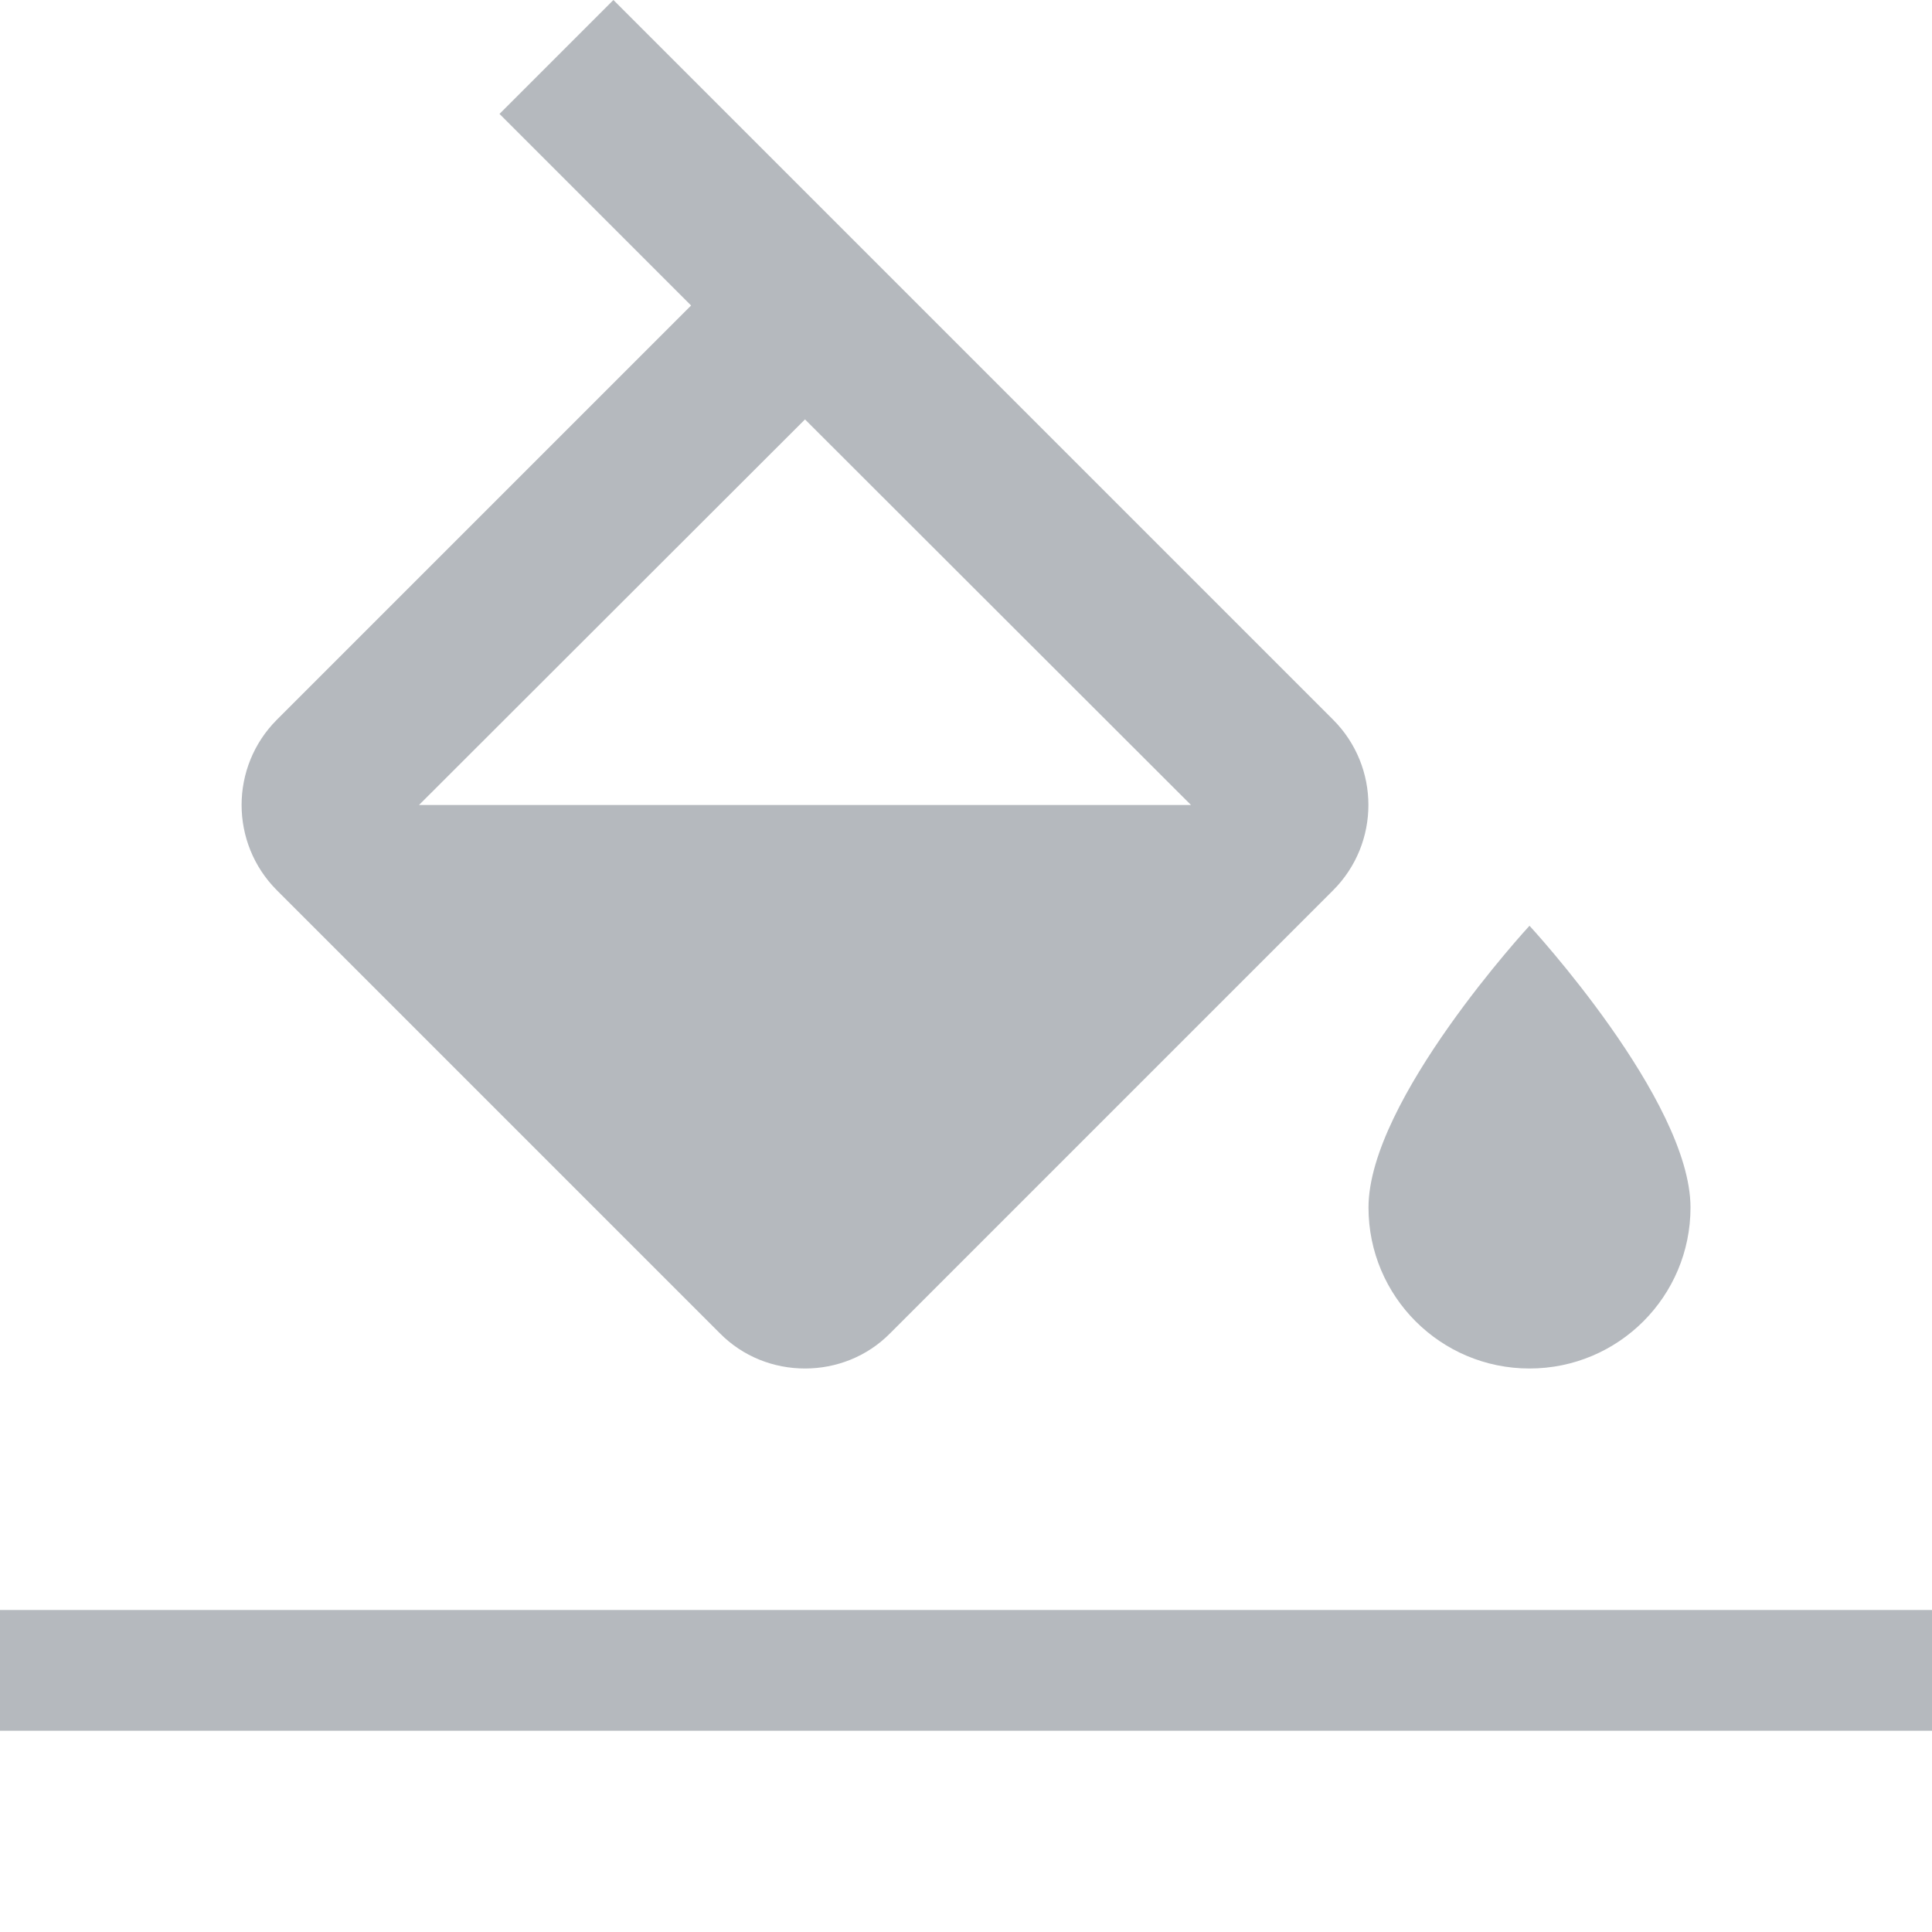
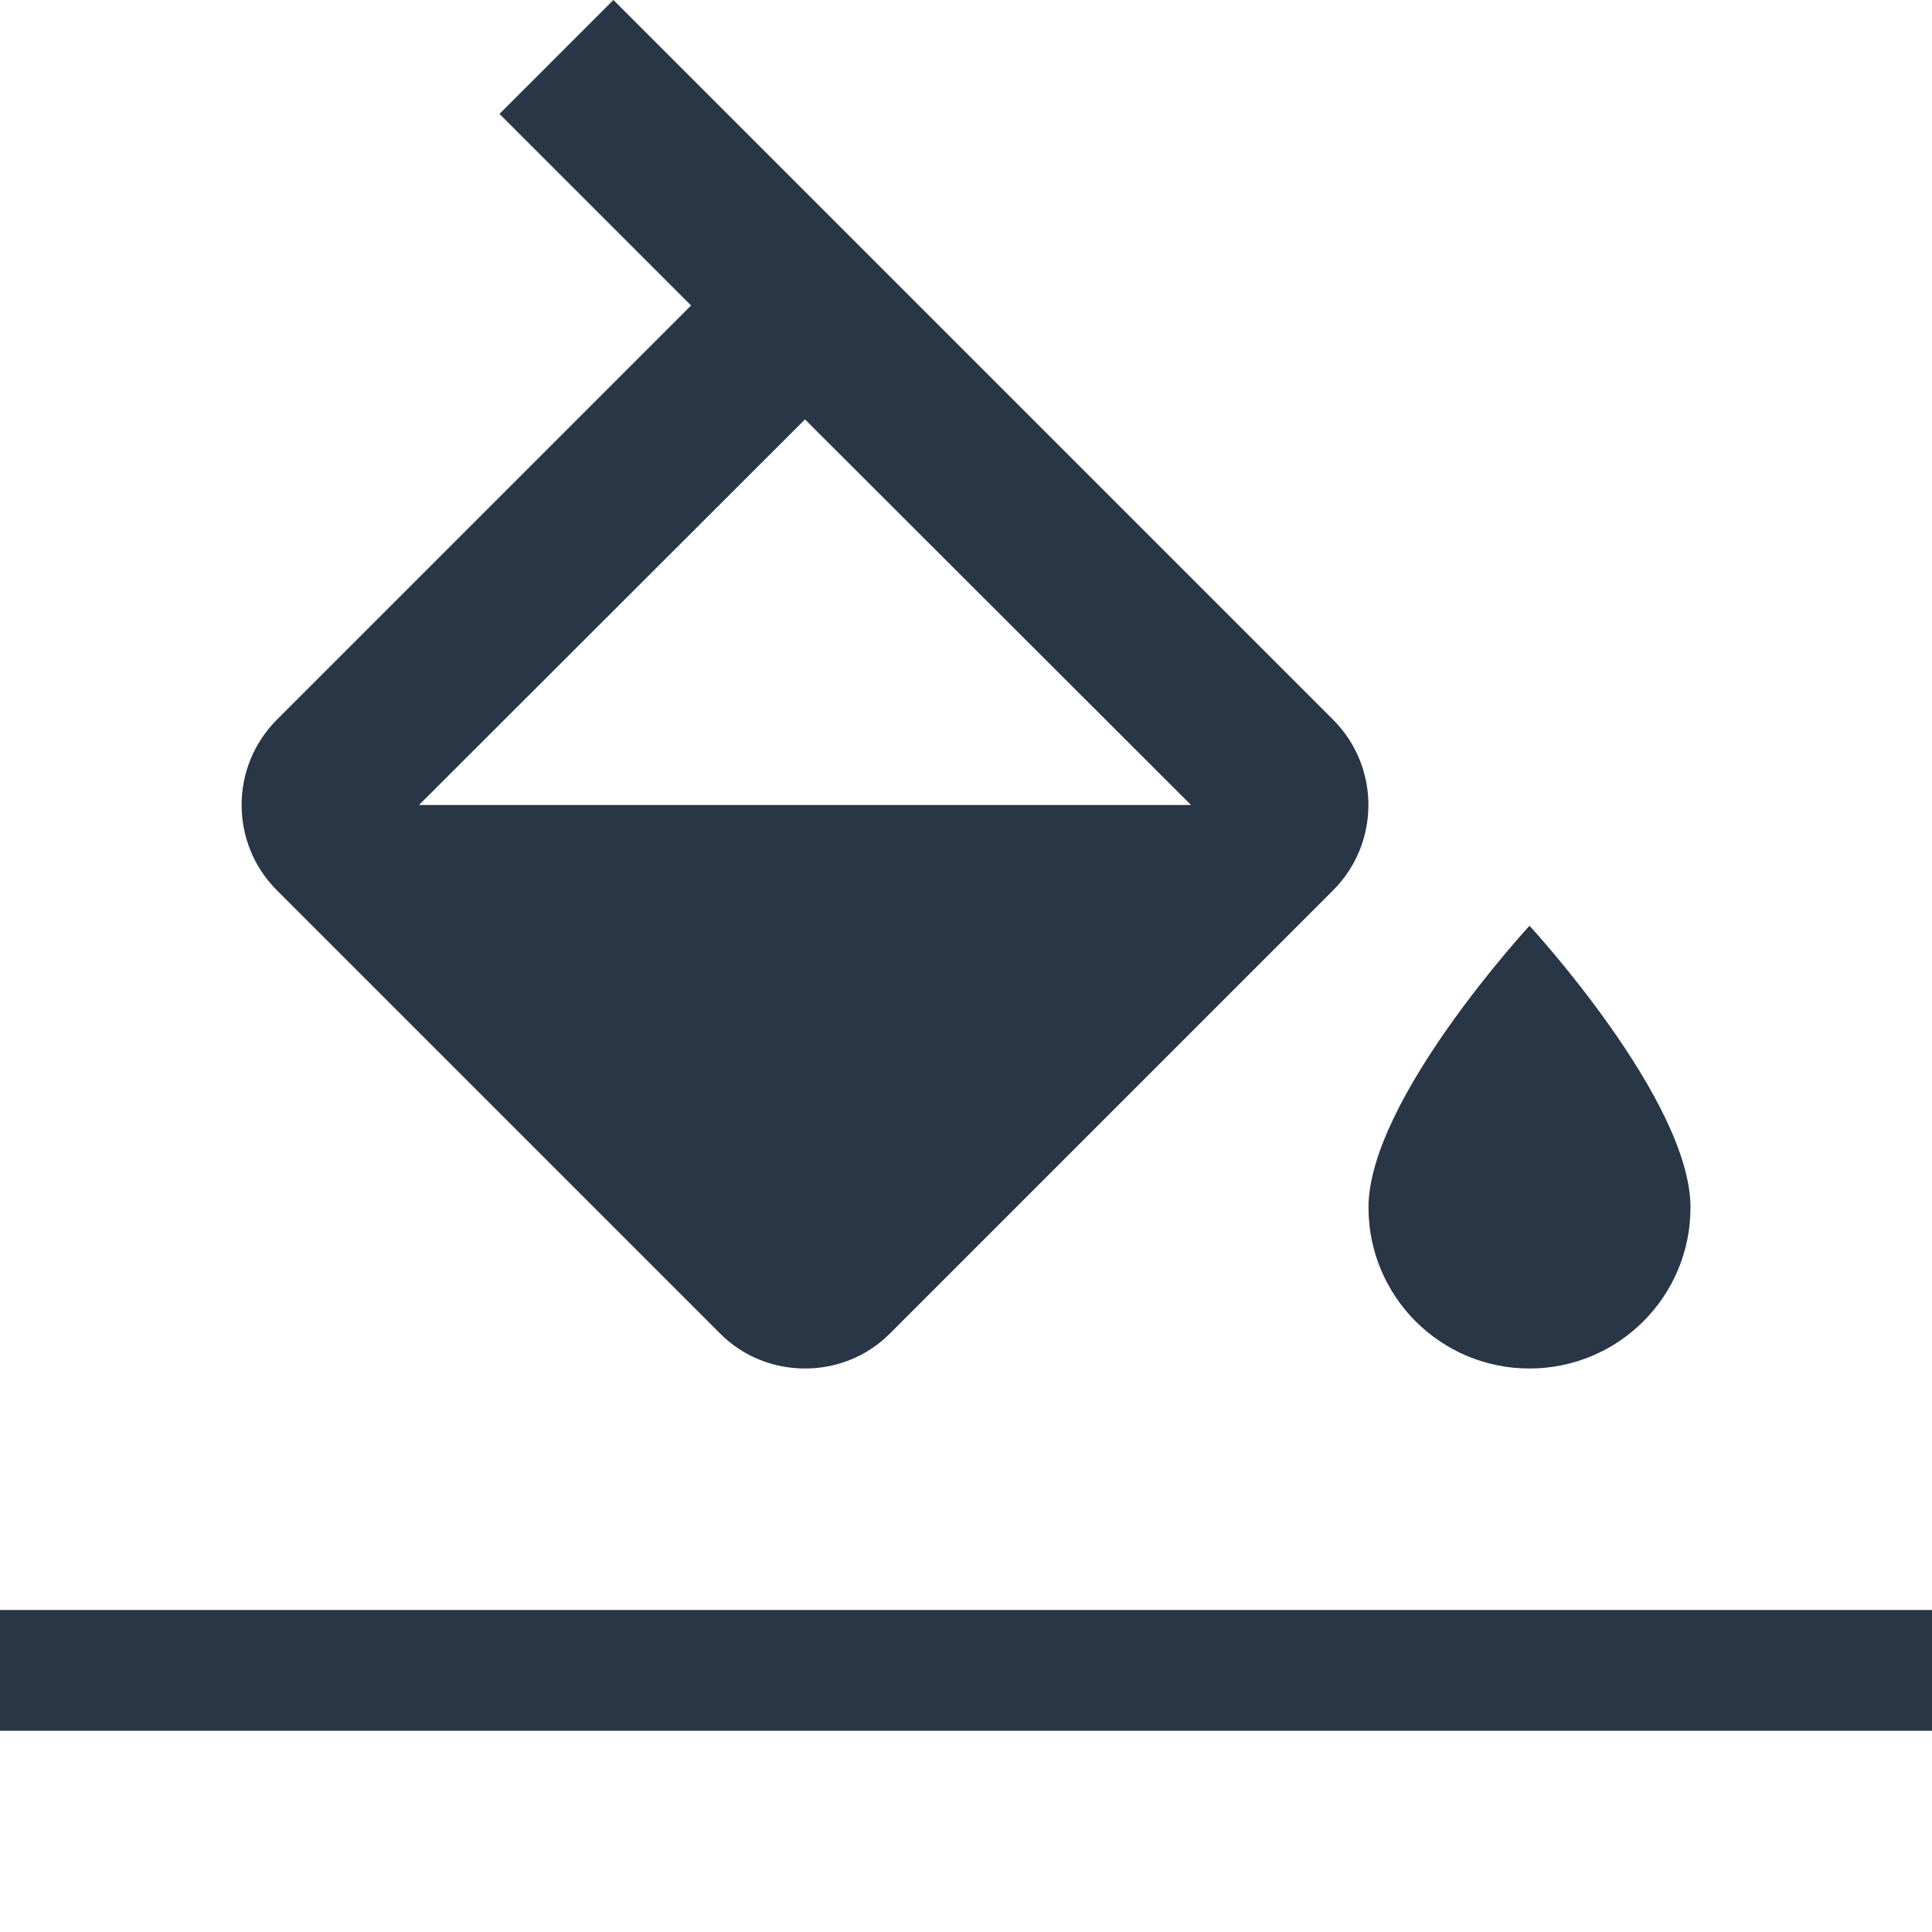
- <svg xmlns="http://www.w3.org/2000/svg" version="1.0" id="Layer_1" x="0px" y="0px" width="48px" height="48px" viewBox="0 0 48 48" enable-background="new 0 0 48 48" xml:space="preserve">
+ <svg xmlns="http://www.w3.org/2000/svg" version="1.0" id="Layer_1" x="0px" y="0px" viewBox="0 0 48 48" enable-background="new 0 0 48 48" xml:space="preserve">
  <path fill="none" d="M0,0h48v48H0V0z" />
-   <path fill="#b5b9be" d="M33.12,17.88L15.24,0l-2.83,2.83l4.76,4.76L6.88,17.88c-1.17,1.17-1.17,3.07,0,4.24l11,11C18.46,33.71,19.23,34,20,34 s1.54-0.29,2.12-0.88l11-11C34.29,20.95,34.29,19.05,33.12,17.88z M10.41,20L20,10.42L29.59,20H10.41z M38,23c0,0-4,4.33-4,7 c0,2.21,1.79,4,4,4s4-1.79,4-4C42,27.33,38,23,38,23z" />
-   <rect y="40" width="48" height="3" fill="#b5b9be" />
+   <path fill="#283645" d="M33.12,17.88L15.24,0l-2.83,2.83l4.76,4.76L6.88,17.88c-1.17,1.17-1.17,3.07,0,4.24l11,11C18.46,33.71,19.23,34,20,34 s1.54-0.29,2.12-0.88l11-11C34.29,20.95,34.29,19.05,33.12,17.88z M10.41,20L20,10.42L29.59,20H10.41z M38,23c0,0-4,4.33-4,7 c0,2.21,1.79,4,4,4s4-1.79,4-4C42,27.33,38,23,38,23z" />
+   <rect y="40" width="48" height="3" fill="#283645" />
</svg>
